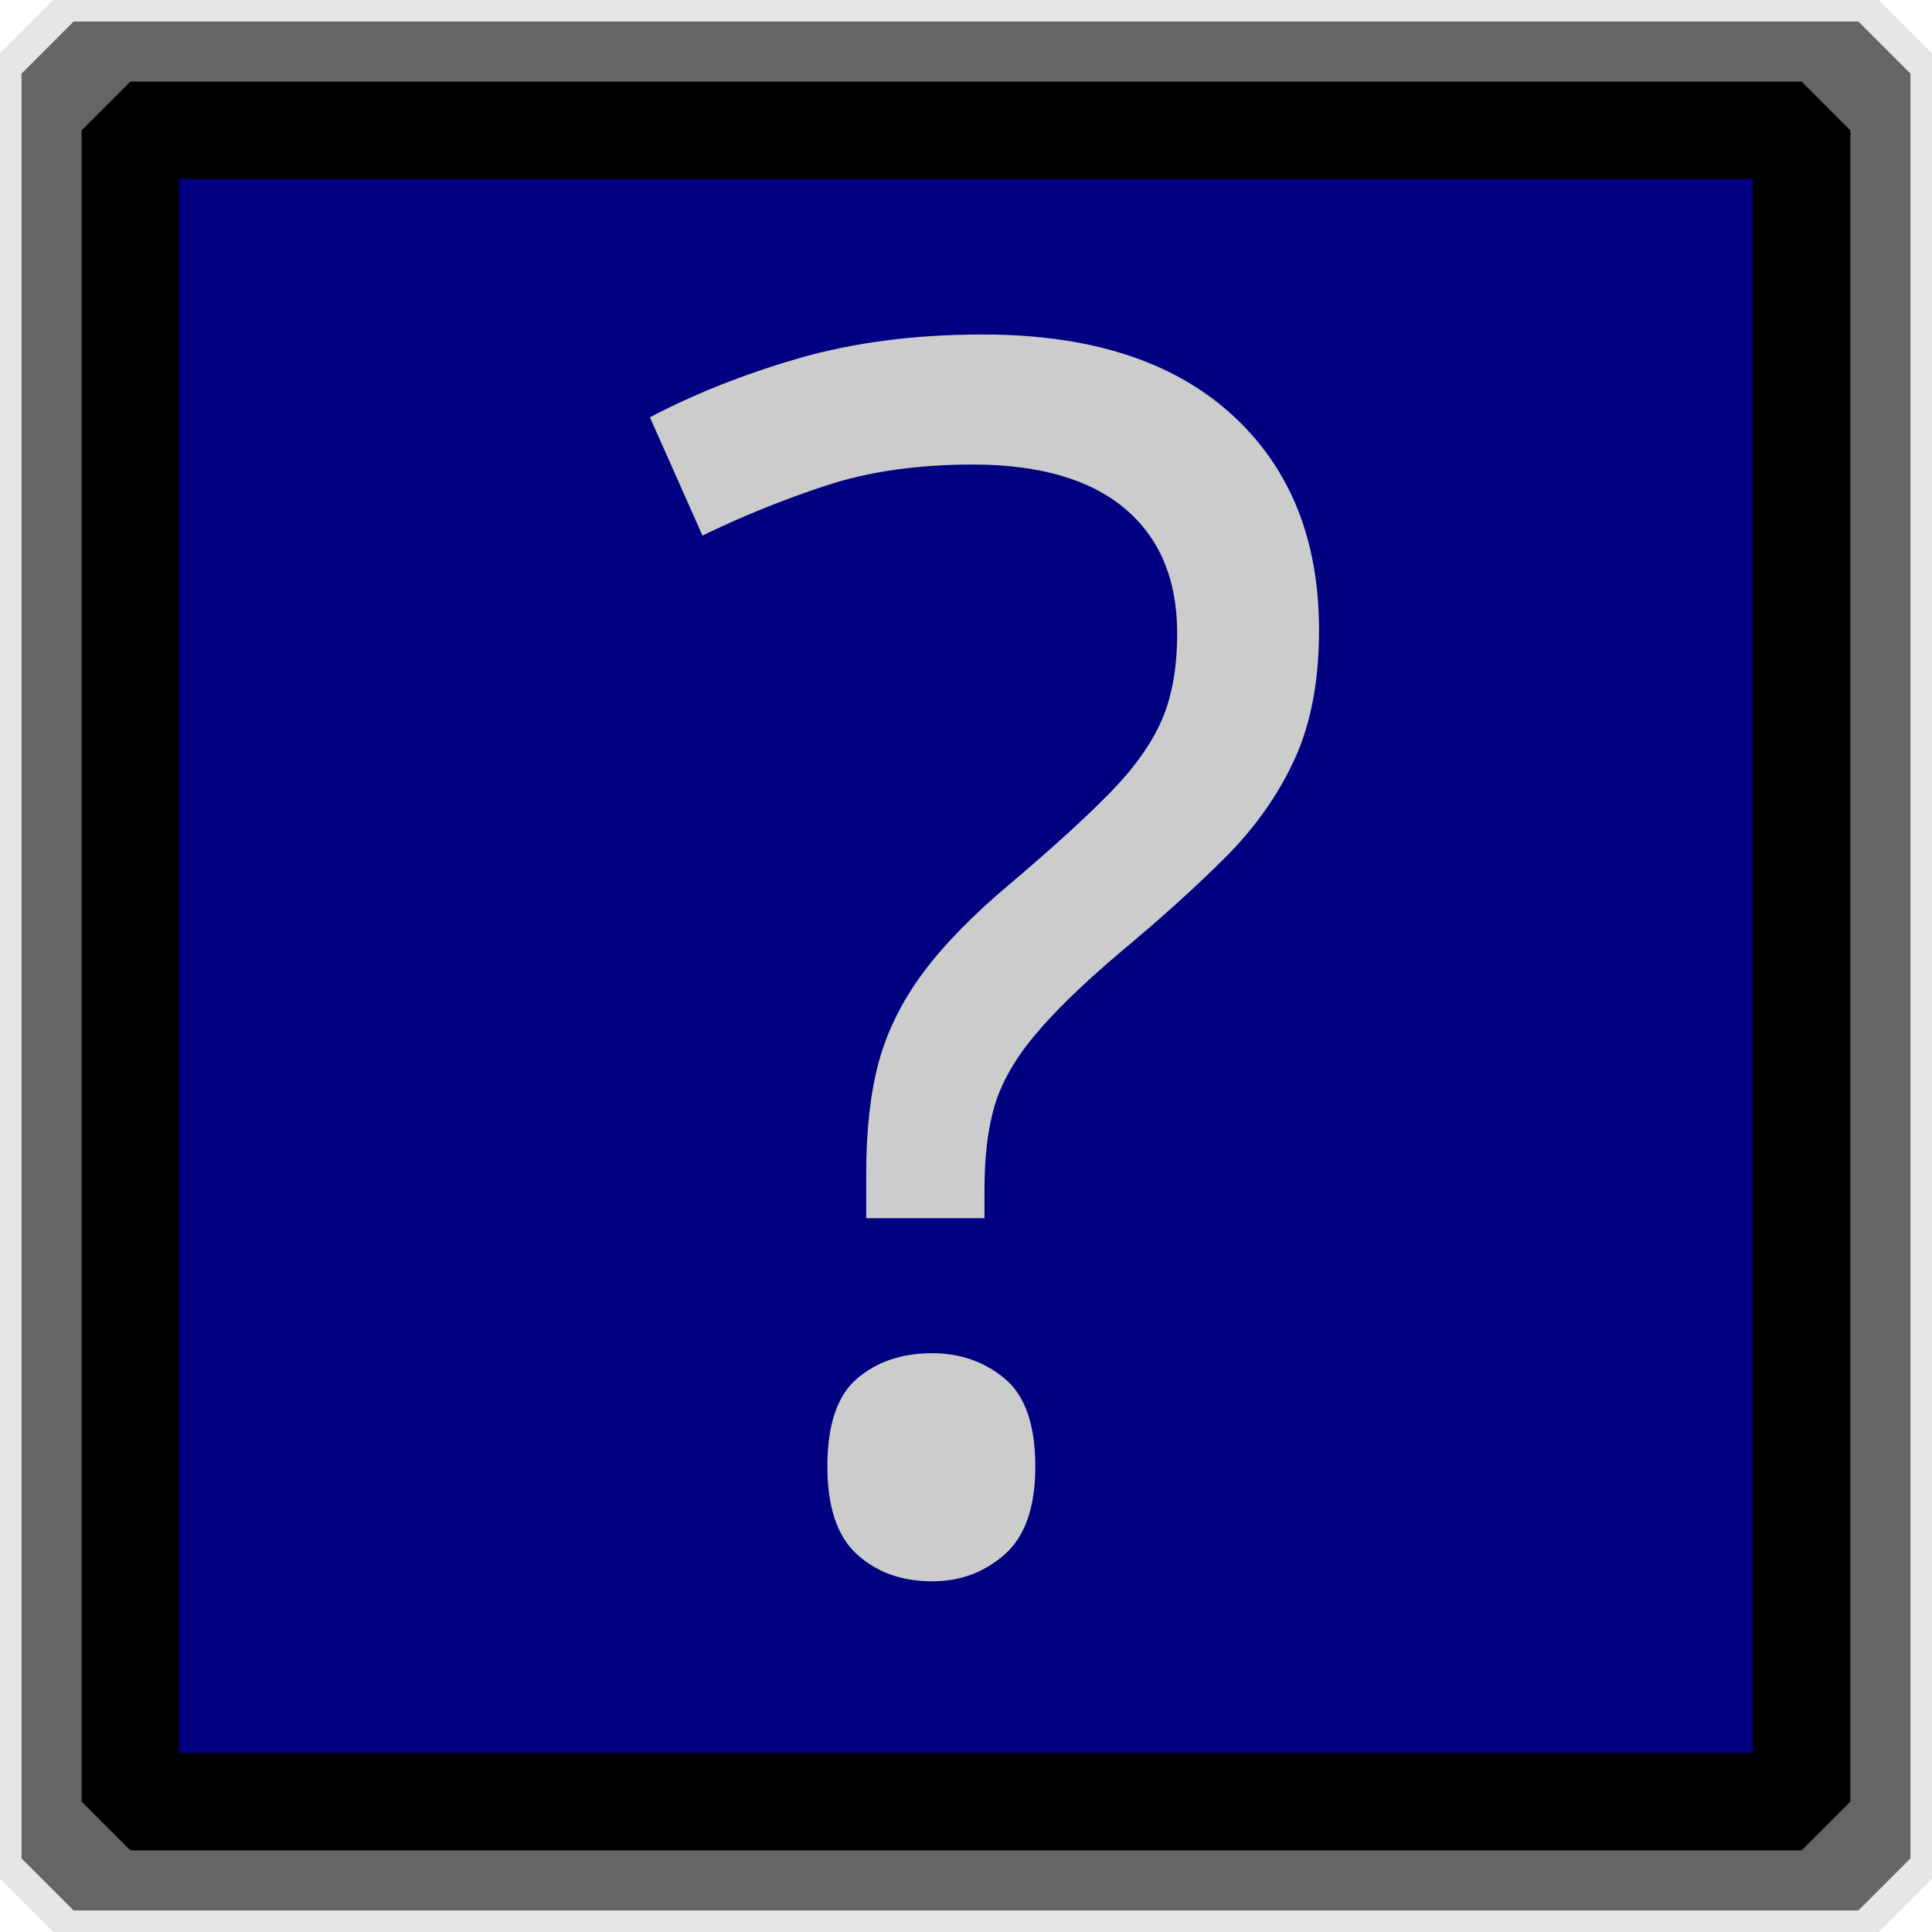
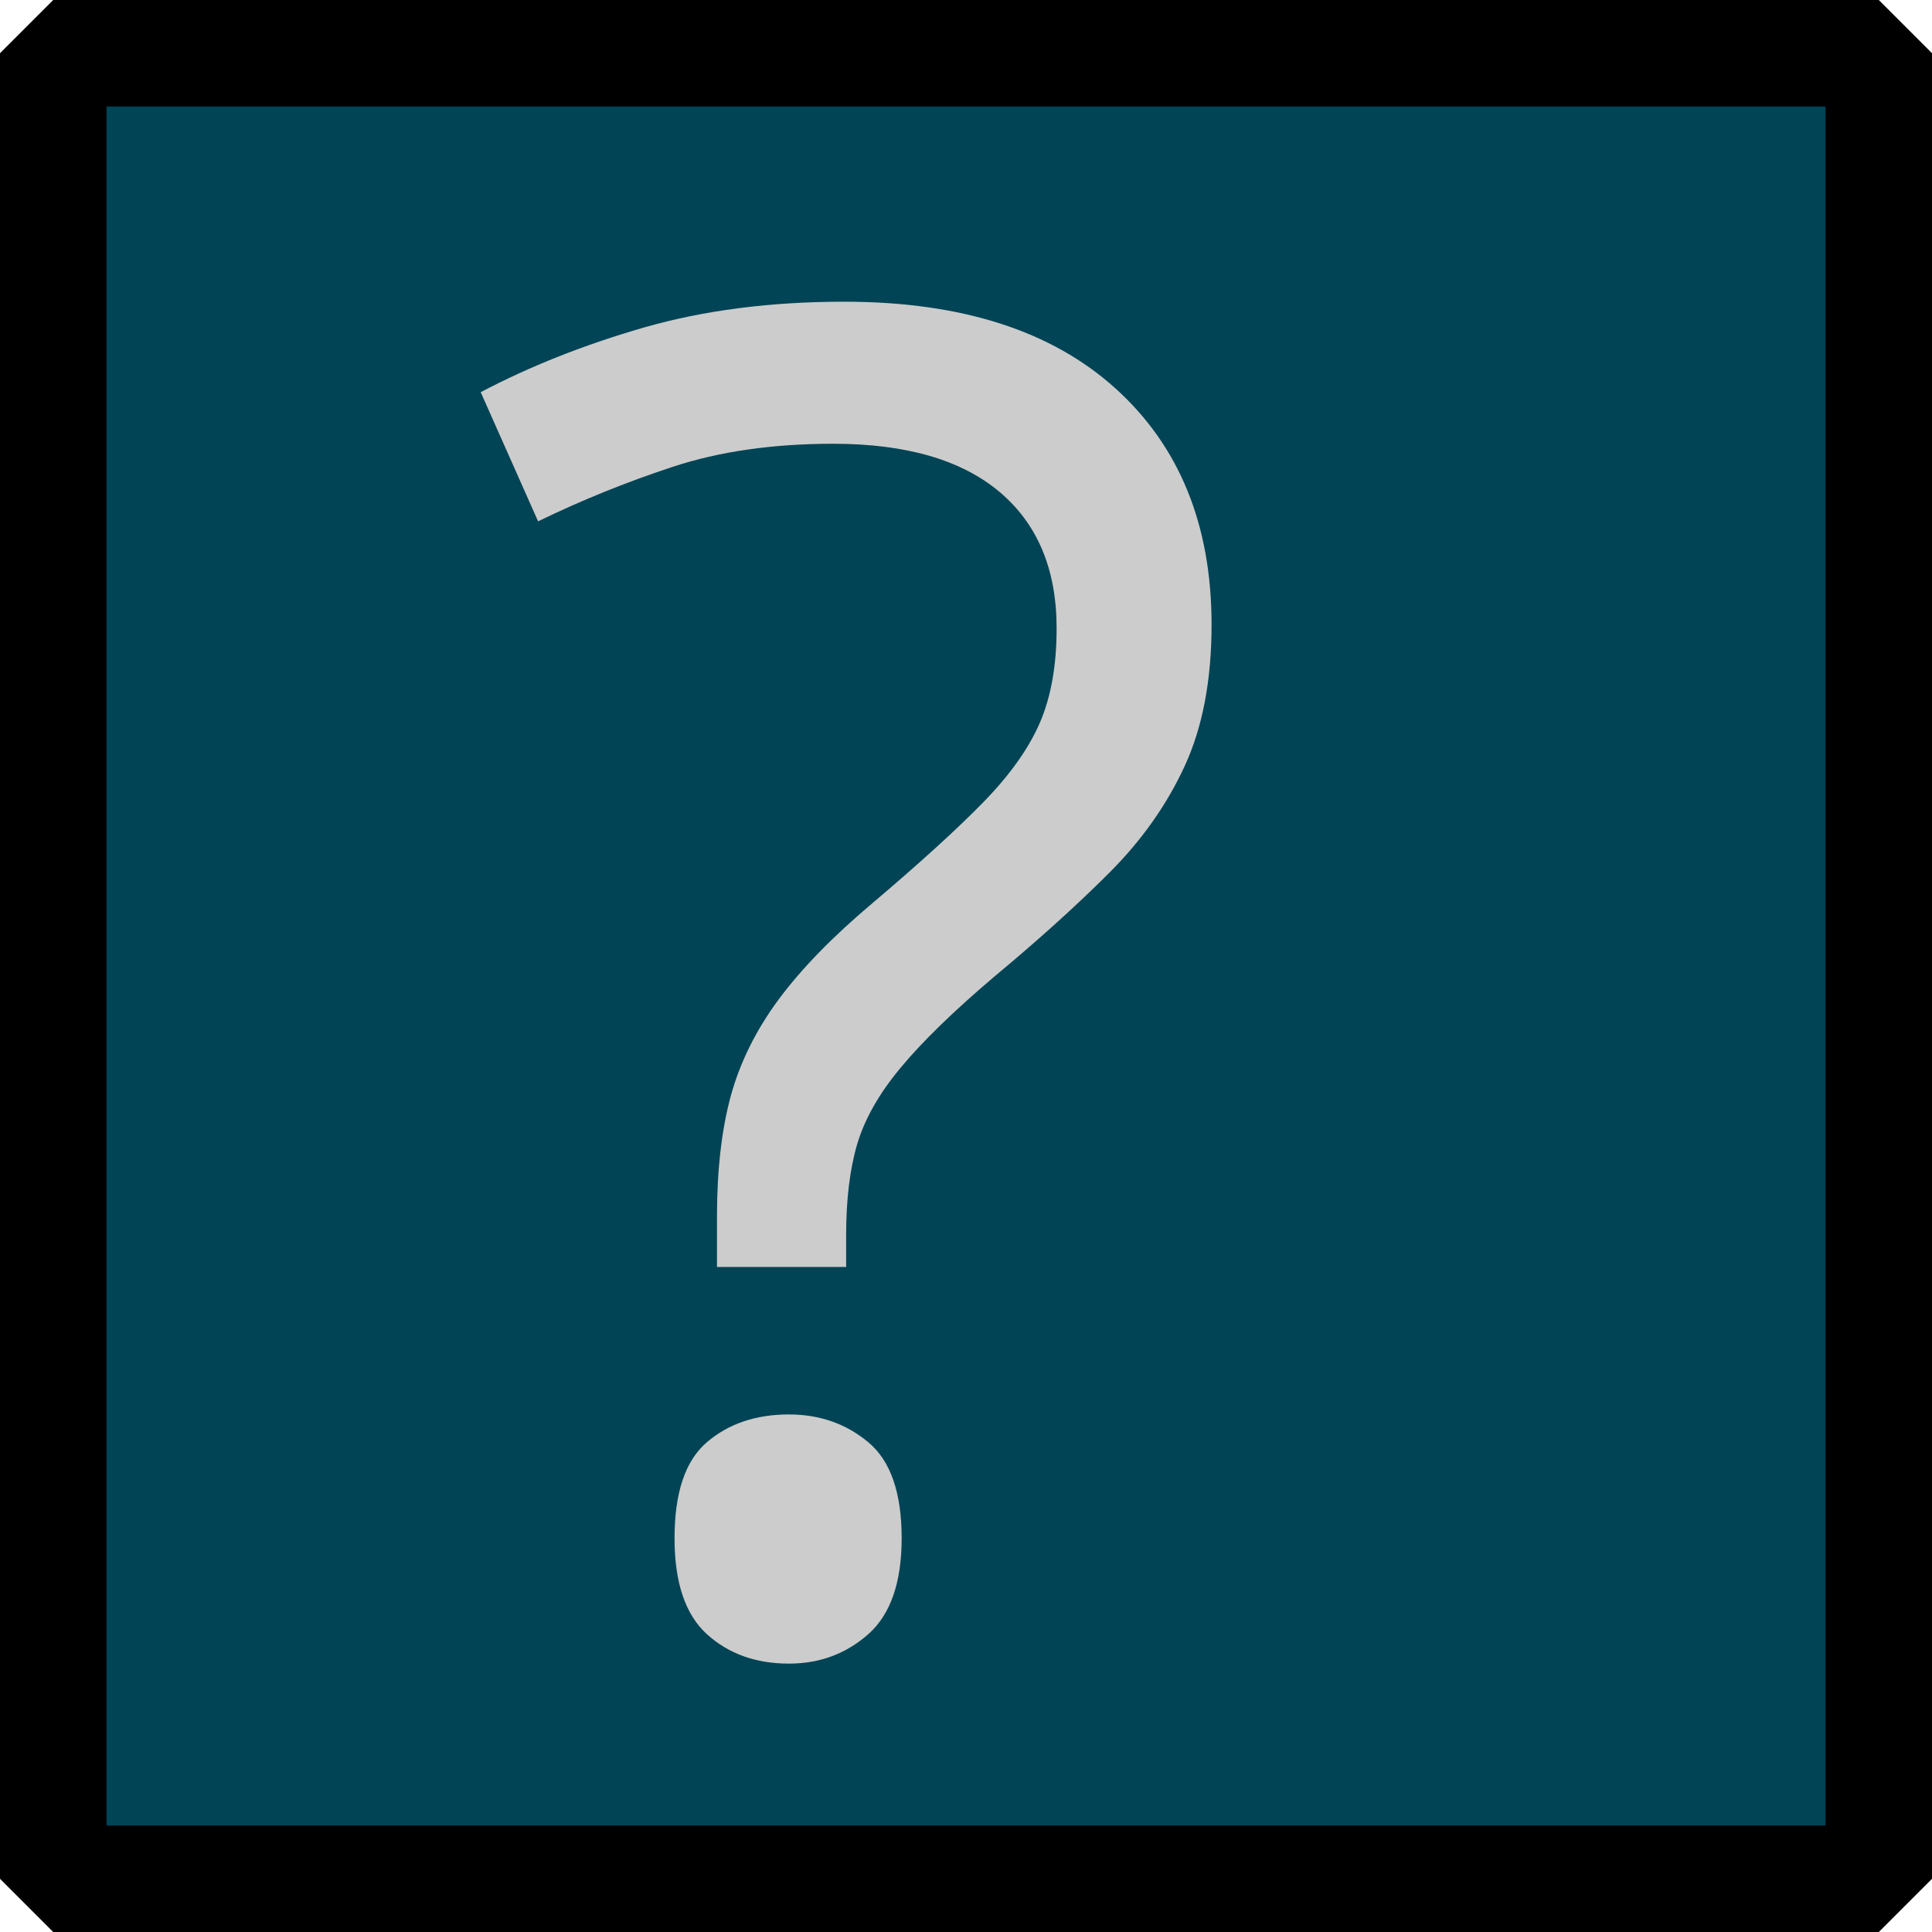
- <svg xmlns="http://www.w3.org/2000/svg" width="158.535" height="158.535" id="svg2" version="1.1">
+ <svg xmlns="http://www.w3.org/2000/svg" width="145.14" height="145.14" id="svg2" version="1.1">
  <defs id="defs4" />
-   <g id="layer1" transform="translate(-173.642,-311.5646)">
-     <rect style="fill:none;stroke:#e6e6e6;stroke-width:8.738;stroke-linecap:round;stroke-linejoin:bevel;stroke-miterlimit:4;stroke-dasharray:none" id="rect2985-1-7" width="149.797" height="149.797" x="178.011" y="315.933" />
-     <rect style="fill:none;stroke:#666666;stroke-width:8.543;stroke-linecap:round;stroke-linejoin:bevel;stroke-miterlimit:4;stroke-dasharray:none" id="rect2985-1" width="146.457" height="146.457" x="179.681" y="317.604" />
-     <rect style="fill:#000080;stroke:#000000;stroke-width:8;stroke-linecap:round;stroke-linejoin:bevel;stroke-miterlimit:4;stroke-dasharray:none" id="rect2985" width="137.143" height="137.143" x="184.338" y="322.261" />
-     <text xml:space="preserve" style="font-size:138.647px;font-style:normal;font-weight:normal;line-height:125%;letter-spacing:0px;word-spacing:0px;fill:#cccccc;fill-opacity:1;stroke:none;font-family:Sans" x="225.315" y="439.385" id="text3039">
-       <tspan id="tspan3041" x="225.315" y="439.385" style="font-style:normal;font-variant:normal;font-weight:normal;font-stretch:normal;font-family:Ubuntu;-inkscape-font-specification:Ubuntu;fill:#cccccc">?</tspan>
+   <g id="layer1" transform="translate(-173.642,-324.9595)">
+     <rect style="fill:#004455;stroke:#000000;stroke-width:8;stroke-linecap:round;stroke-linejoin:bevel;stroke-miterlimit:4;stroke-dasharray:none" id="rect2985" width="137.143" height="137.143" x="177.641" y="328.958" />
+     <text xml:space="preserve" style="font-size:138.647px;font-style:normal;font-weight:normal;line-height:125%;letter-spacing:0px;word-spacing:0px;fill:#cccccc;fill-opacity:1;stroke:none;font-family:Sans" x="208.098" y="447.999" id="text3039">
+       <tspan id="tspan3041" x="208.098" y="447.999" style="font-style:normal;font-variant:normal;font-weight:normal;font-stretch:normal;fill:#cccccc;font-family:Ubuntu;-inkscape-font-specification:Ubuntu">?</tspan>
    </text>
  </g>
</svg>
